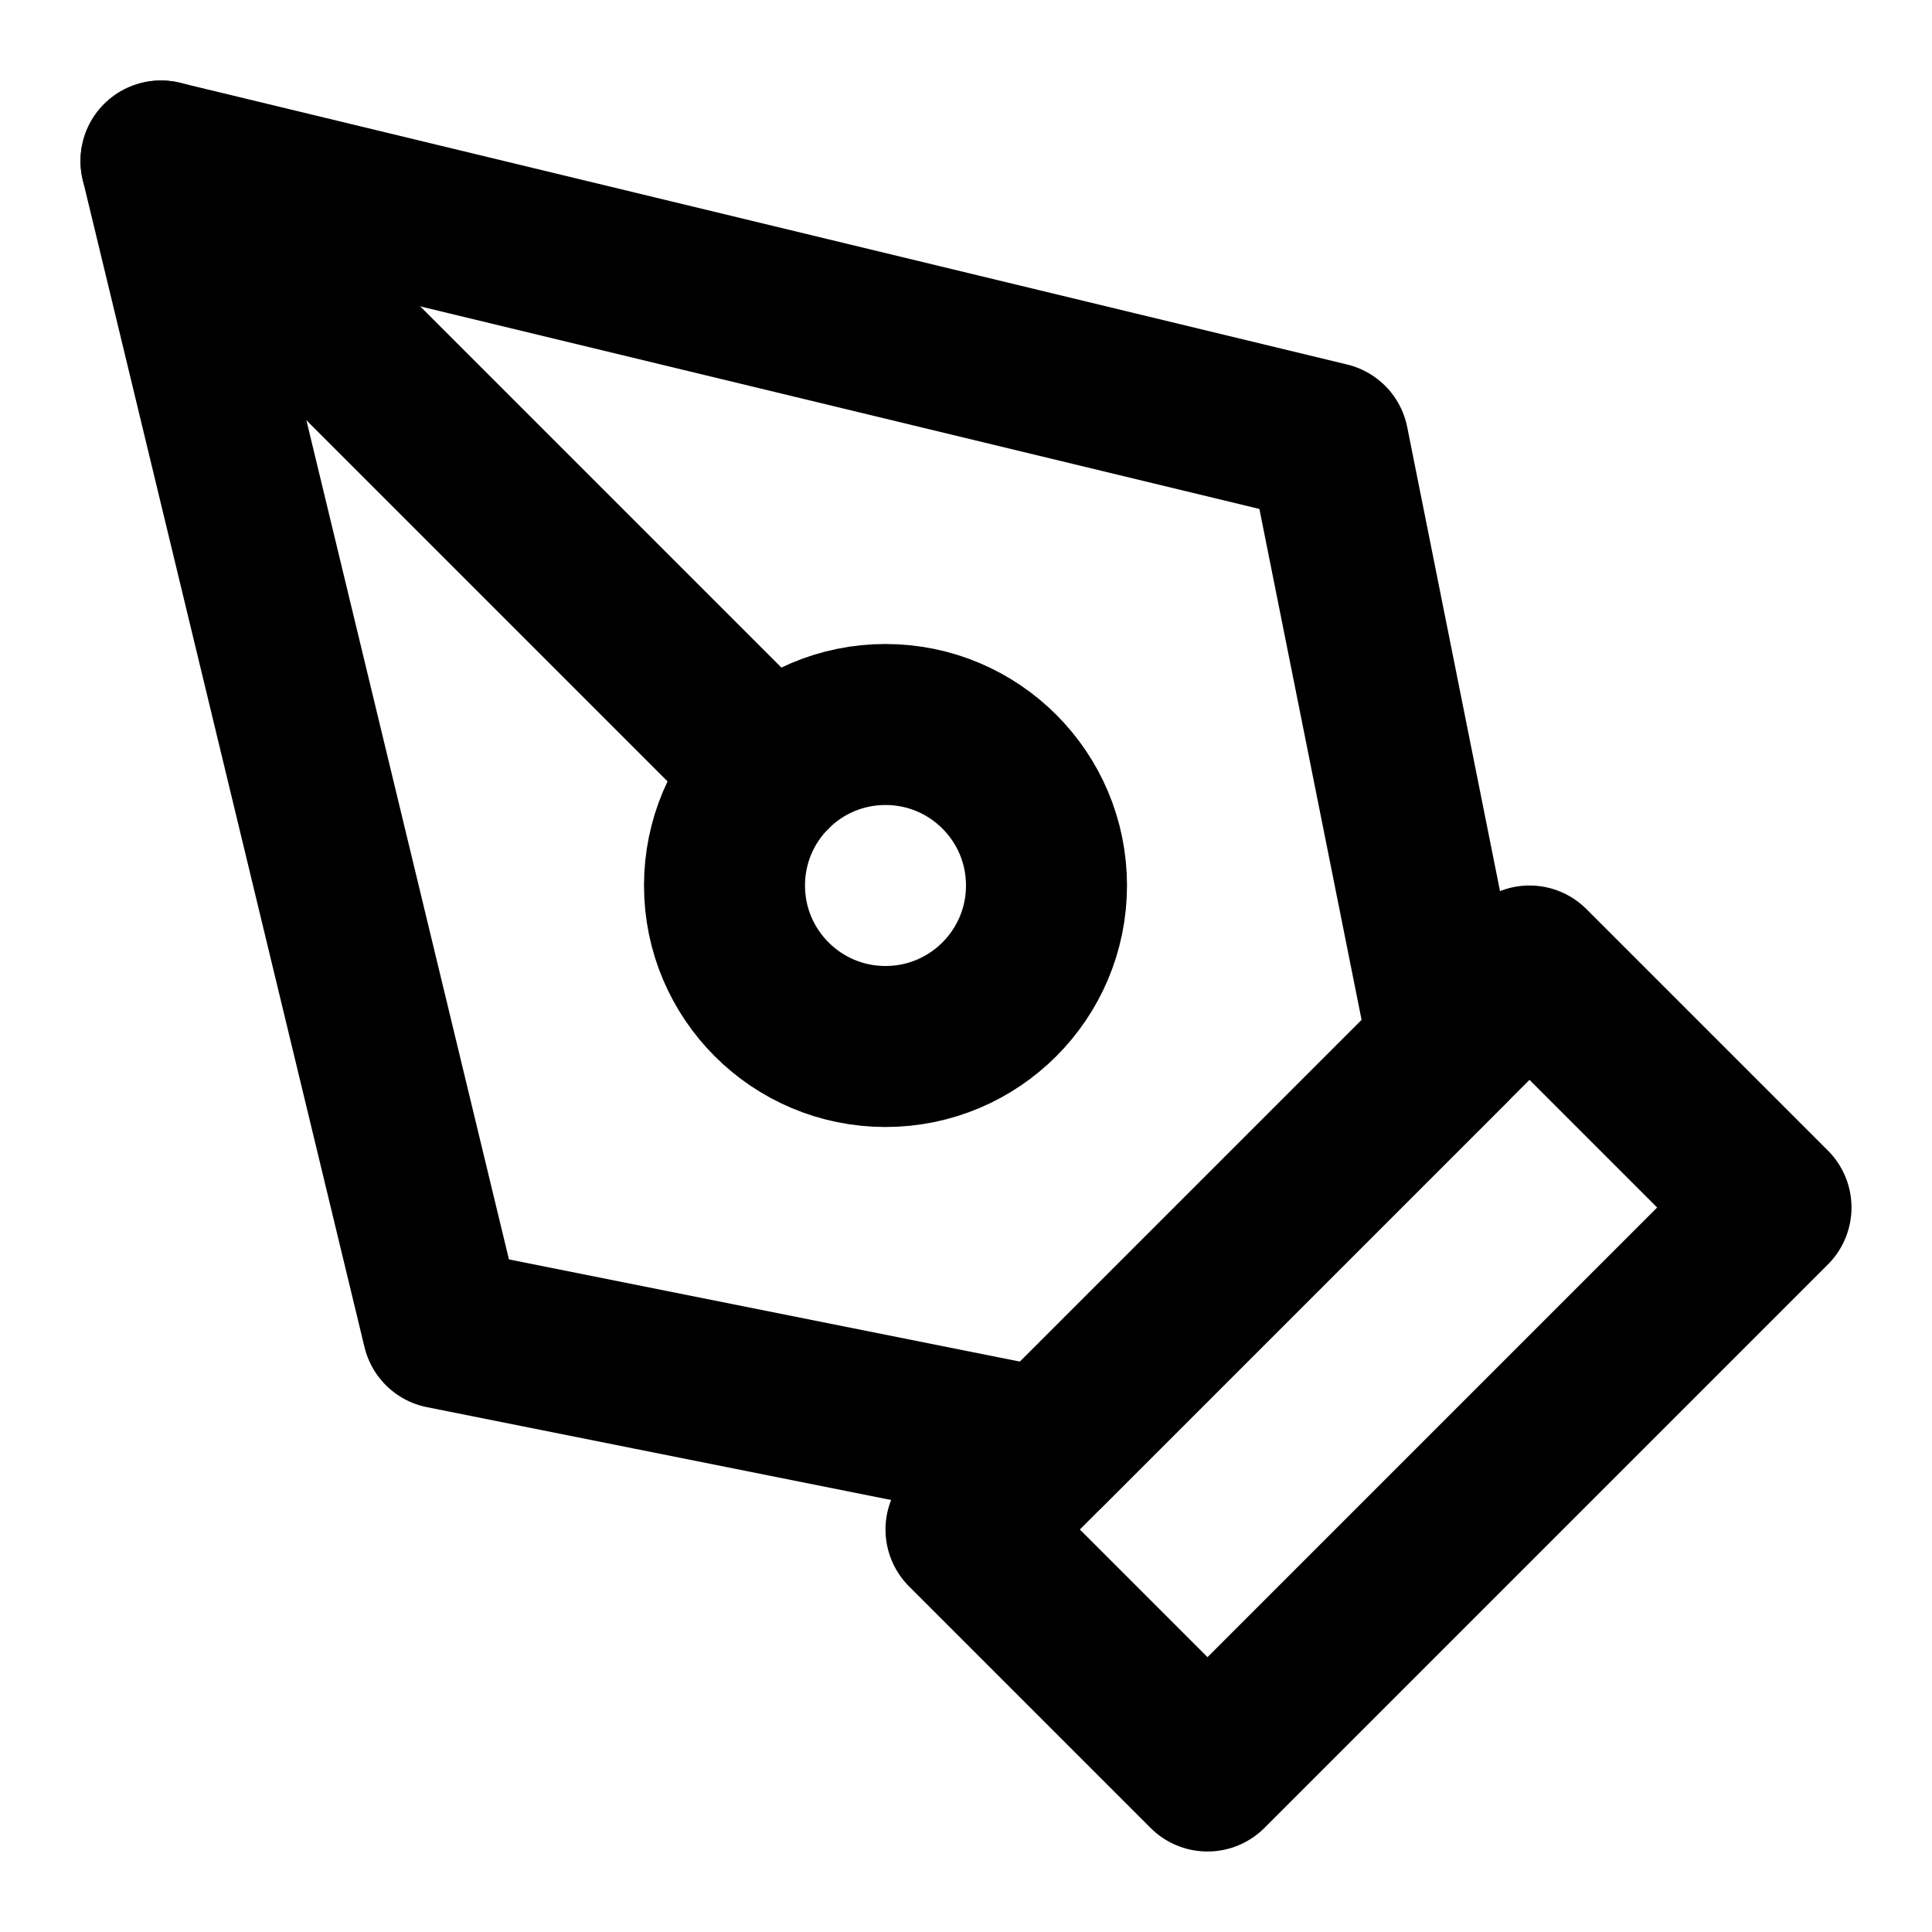
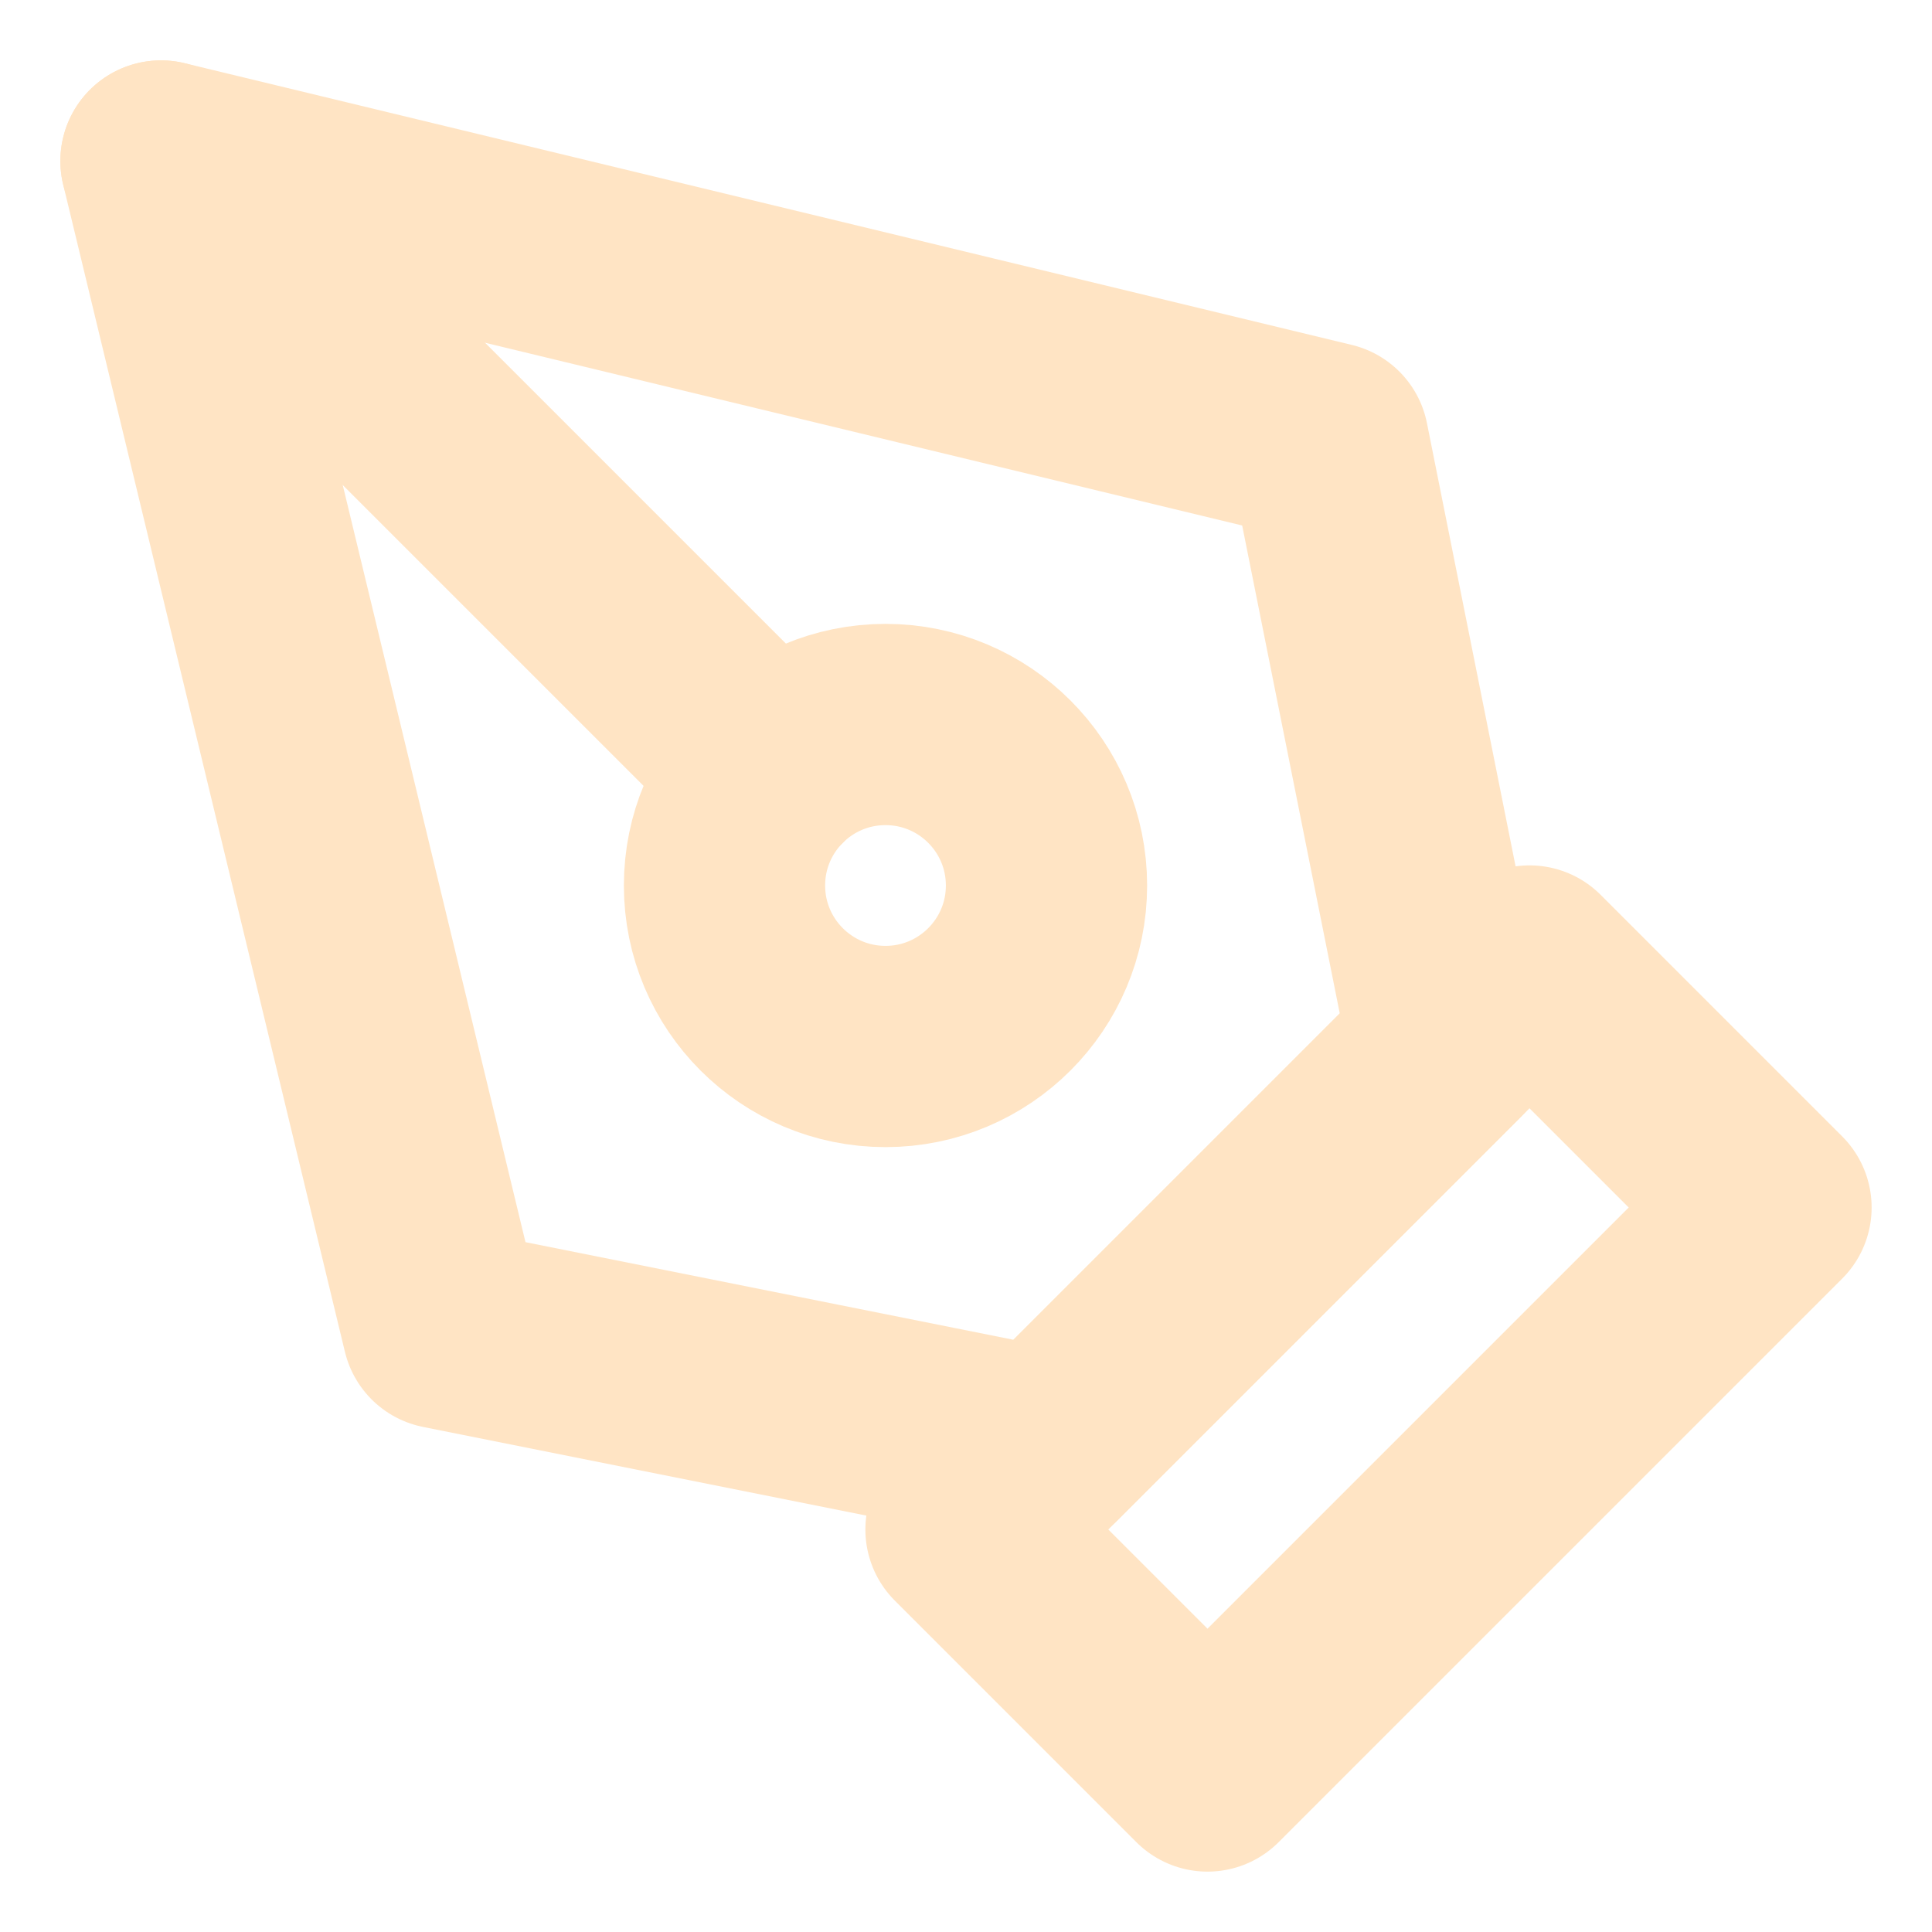
- <svg xmlns="http://www.w3.org/2000/svg" width="48" height="48" viewBox="0 0 24 24" fill="none" stroke="currentColor" stroke-width="2" stroke-linecap="round" stroke-linejoin="round" class="feather feather-pen-tool">
+ <svg xmlns="http://www.w3.org/2000/svg" width="48" height="48" viewBox="0 0 24 24" fill="none" stroke="bisque" stroke-width="2.5" stroke-linecap="round" stroke-linejoin="round" class="feather feather-pen-tool">
  <path d="M12 19l7-7 3 3-7 7-3-3z" />
  <path d="M18 13l-1.5-7.5L2 2l3.5 14.5L13 18l5-5z" />
  <path d="M2 2l7.586 7.586" />
  <circle cx="11" cy="11" r="2" />
</svg>
